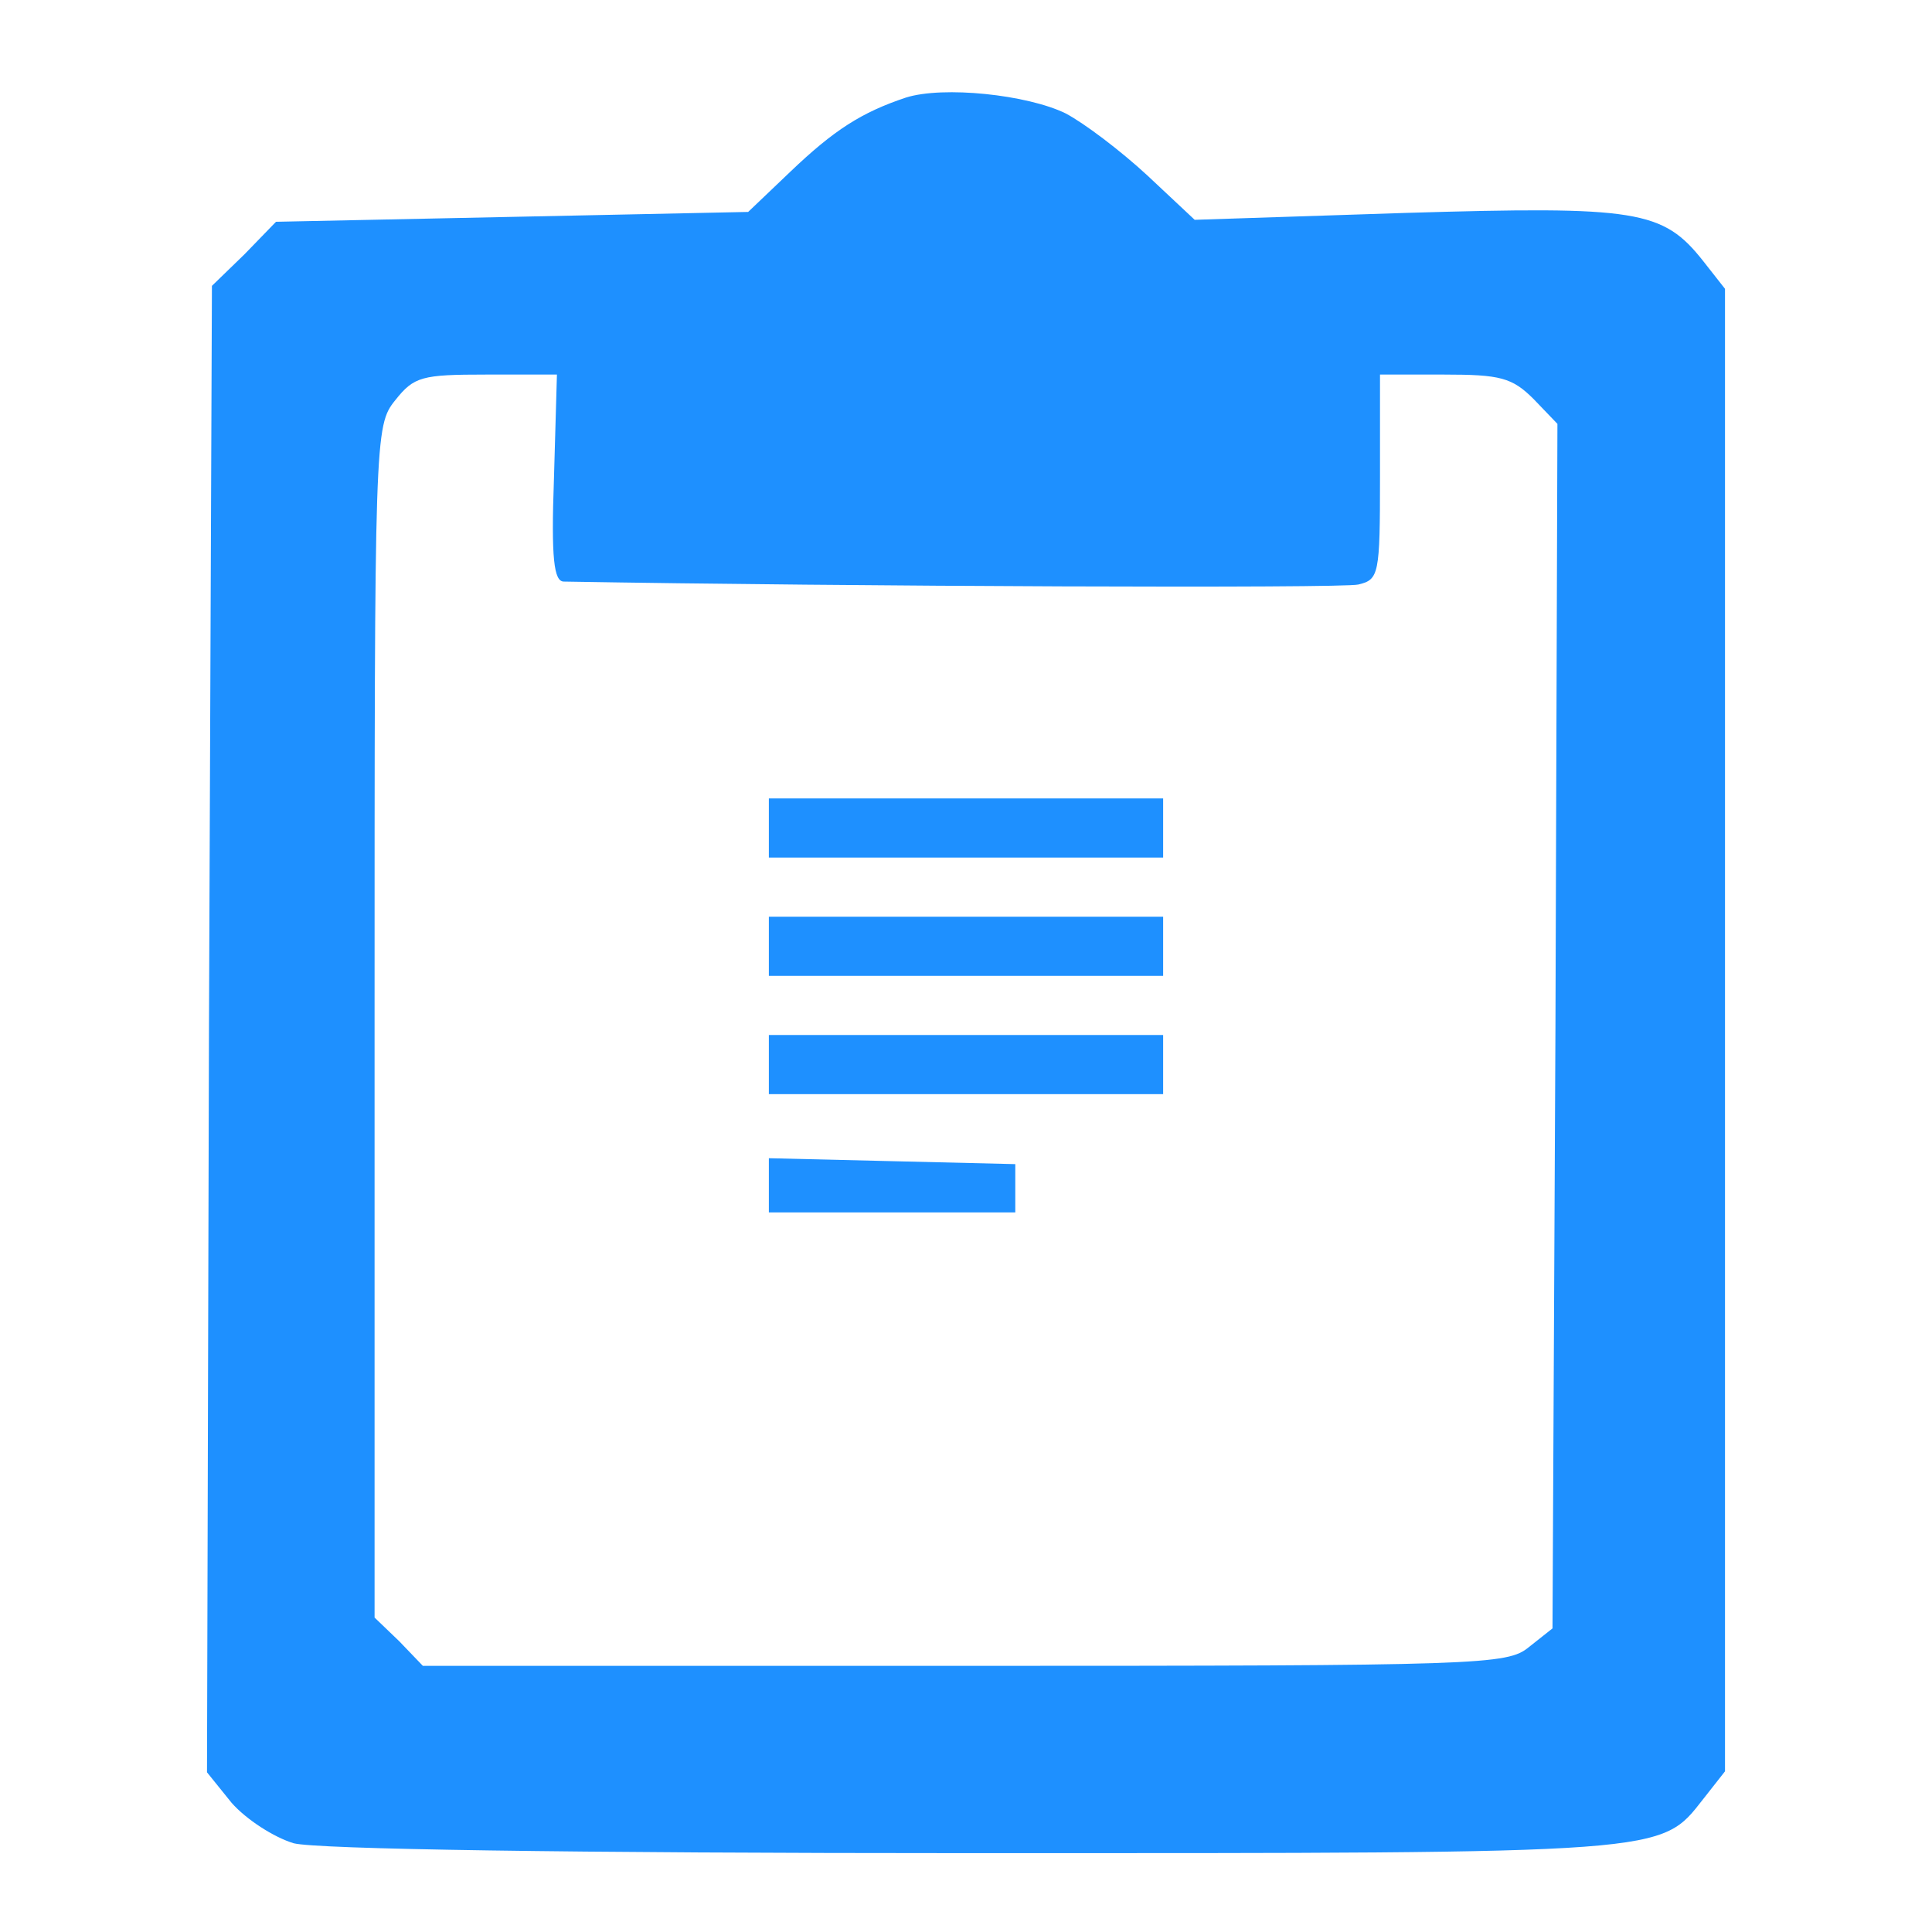
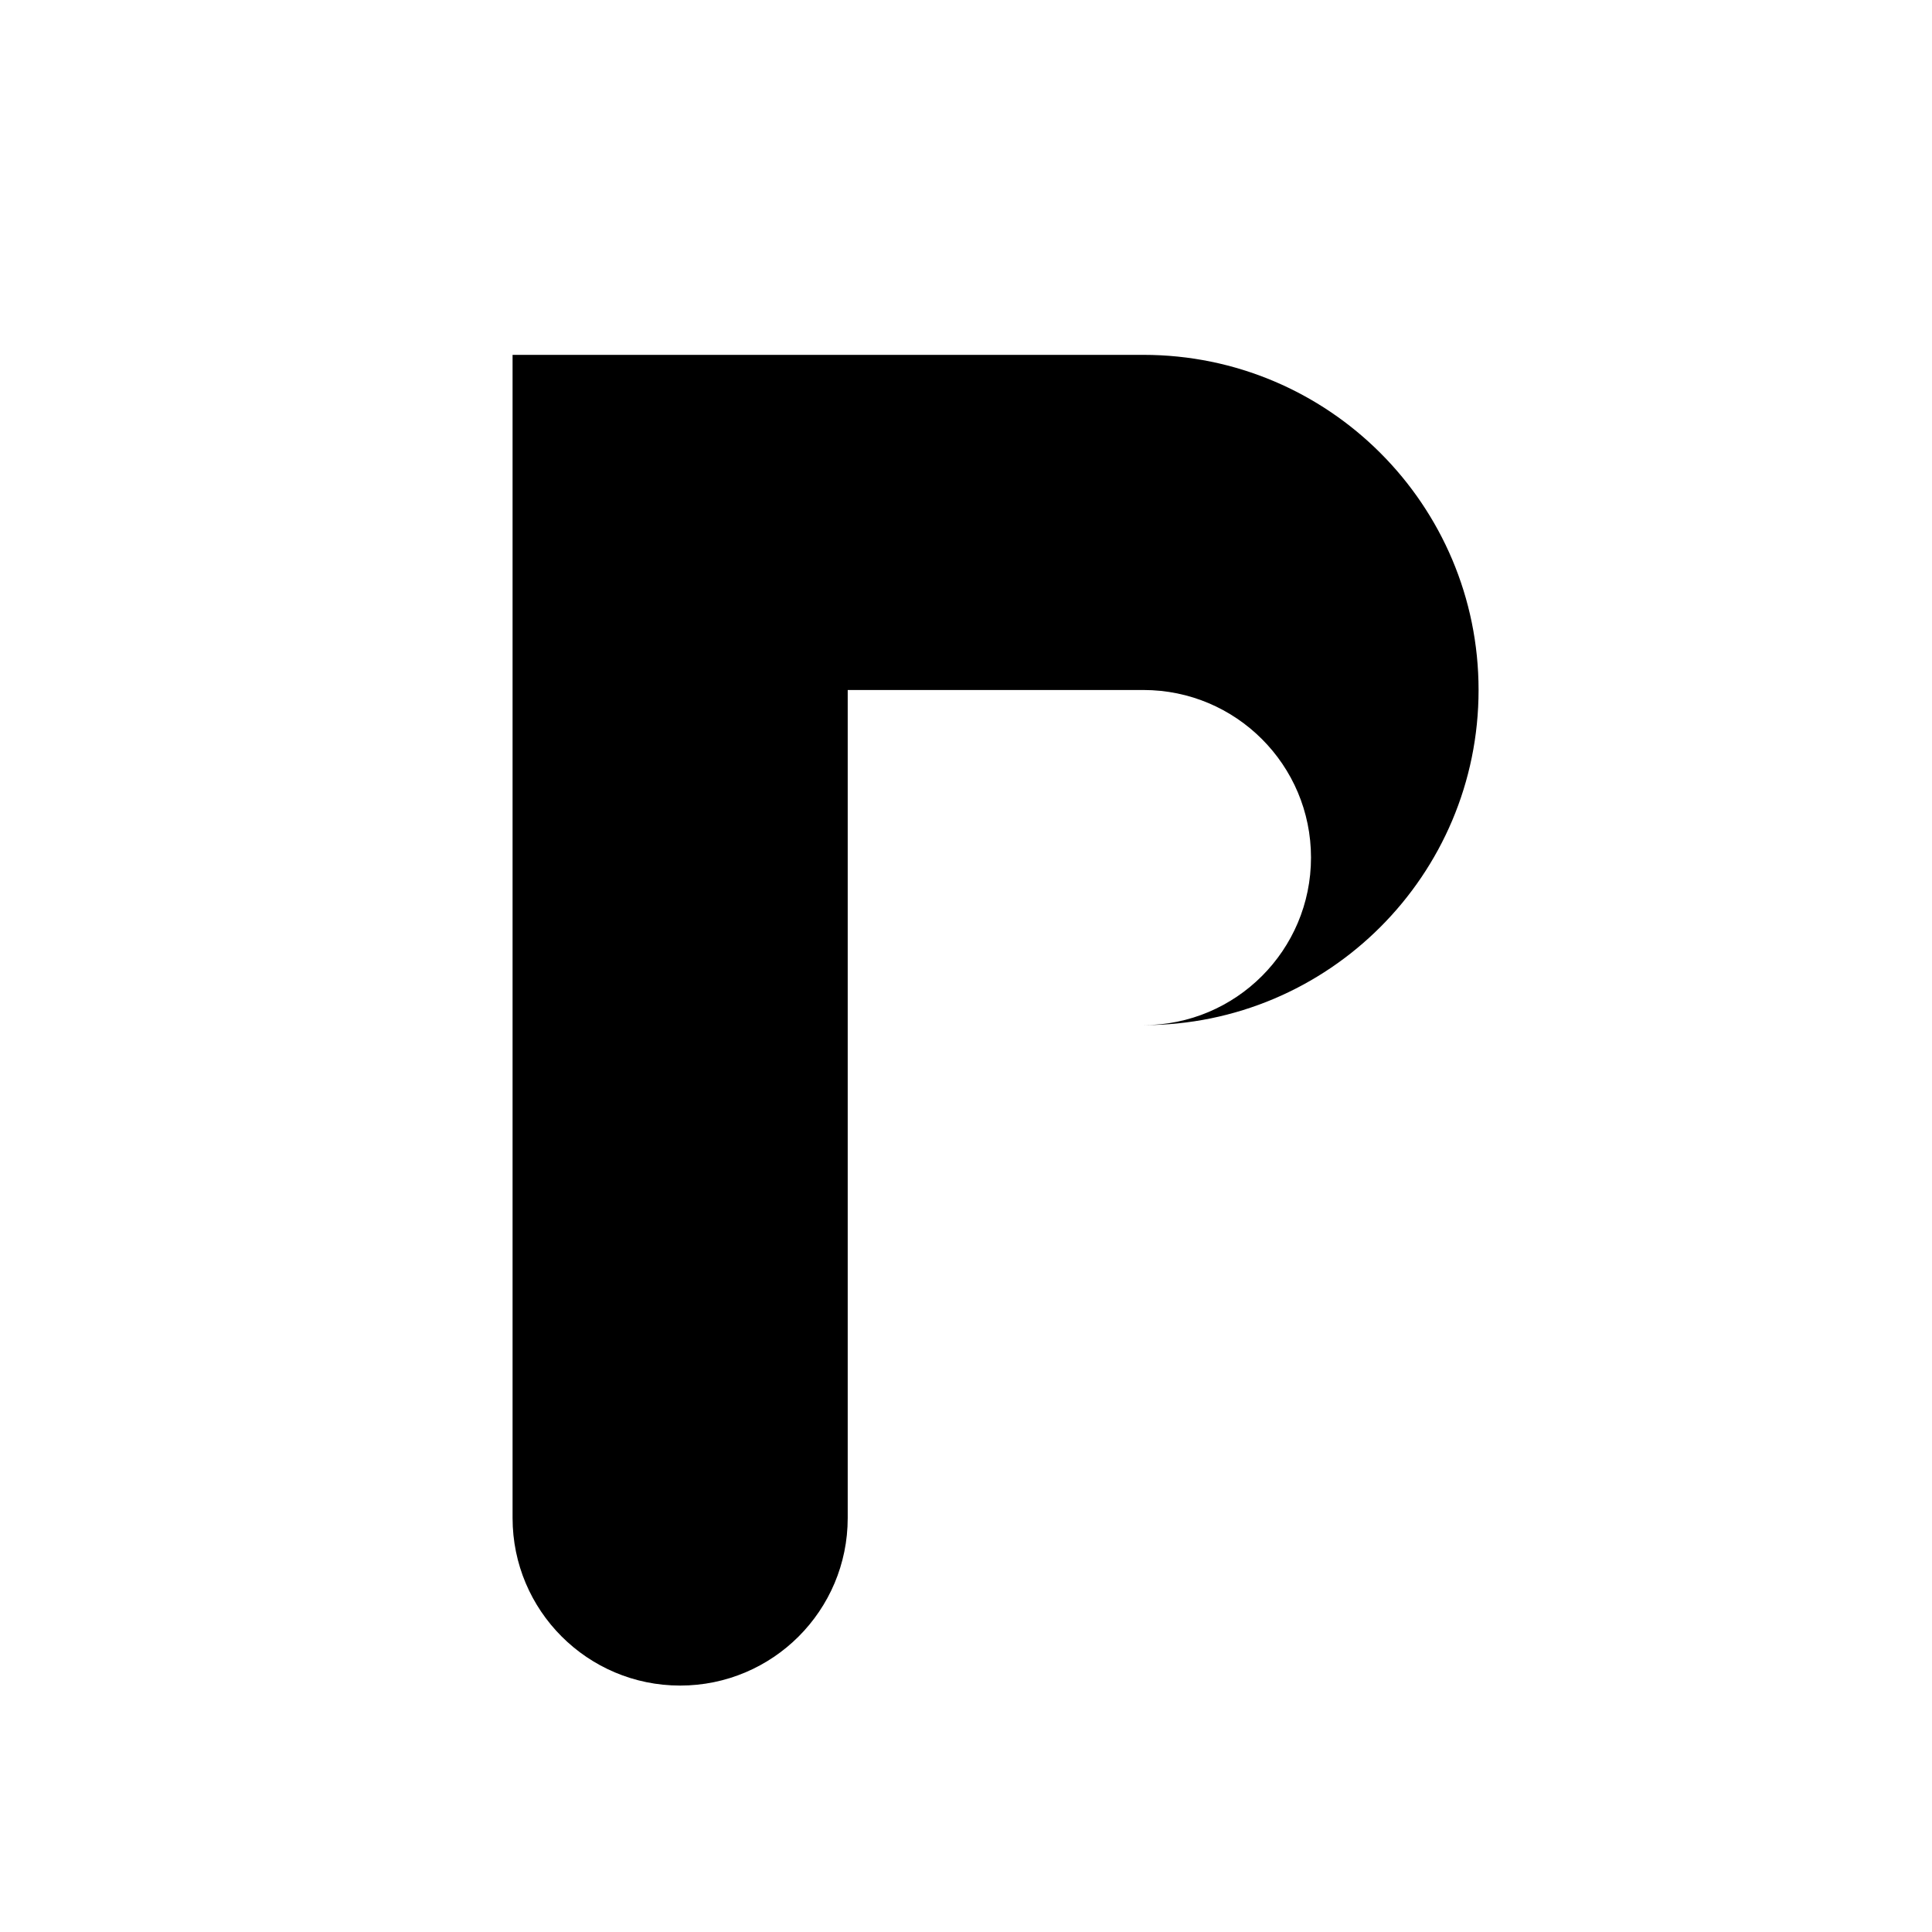
- <svg xmlns="http://www.w3.org/2000/svg" version="1.0" width="196pt" height="196pt" viewBox="0 0 196 196" preserveAspectRatio="xMidYMid meet">
-   <g transform="translate(0,196) scale(0.1,-0.1)" fill="#1e90ff" stroke="none">
-     <path d="M919 1861 c-45 -15 -73 -33 -117 -75 l-43 -41 -239 -5 -240 -5 -32 -33 -33 -32 -3 -754 -2 -754 25 -31 c15 -17 43 -35 63 -41 24 -6 275 -10 690 -10 708 0 696 -1 740 55 l22 28 0 752 0 752 -22 28 c-41 52 -67 56 -302 49 l-214 -7 -48 45 c-27 25 -64 53 -83 63 -39 19 -124 28 -162 16z m-357 -386 c-3 -82 0 -105 10 -105 289 -5 789 -7 806 -3 21 5 22 10 22 109 l0 104 65 0 c57 0 69 -3 91 -25 l24 -25 -2 -611 -3 -611 -24 -19 c-22 -18 -47 -19 -573 -19 l-549 0 -24 25 -25 24 0 604 c0 596 0 605 21 631 19 24 27 26 92 26 l72 0 -3 -105z" />
-     <path d="M780 1120 l0 -30 200 0 200 0 0 30 0 30 -200 0 -200 0 0 -30z" />
-     <path d="M780 1000 l0 -30 200 0 200 0 0 30 0 30 -200 0 -200 0 0 -30z" />
-     <path d="M780 880 l0 -30 200 0 200 0 0 30 0 30 -200 0 -200 0 0 -30z" />
-     <path d="M780 758 l0 -28 125 0 125 0 0 24 0 25 -125 3 -125 3 0 -27z" />
+ <svg xmlns="http://www.w3.org/2000/svg" width="196" height="196" viewBox="0 0 196 196">
+   <g fill="black" fill-rule="evenodd">
+     <path d="M52 26 h64 a34 34 0 0 1 0 68 h-30 v50 a17 17 0 0 1 -34 0 z m34 34 v0 h30 a17 17 0 0 1 0 34 h-30 z" transform="translate(0,10)" />
  </g>
</svg>
